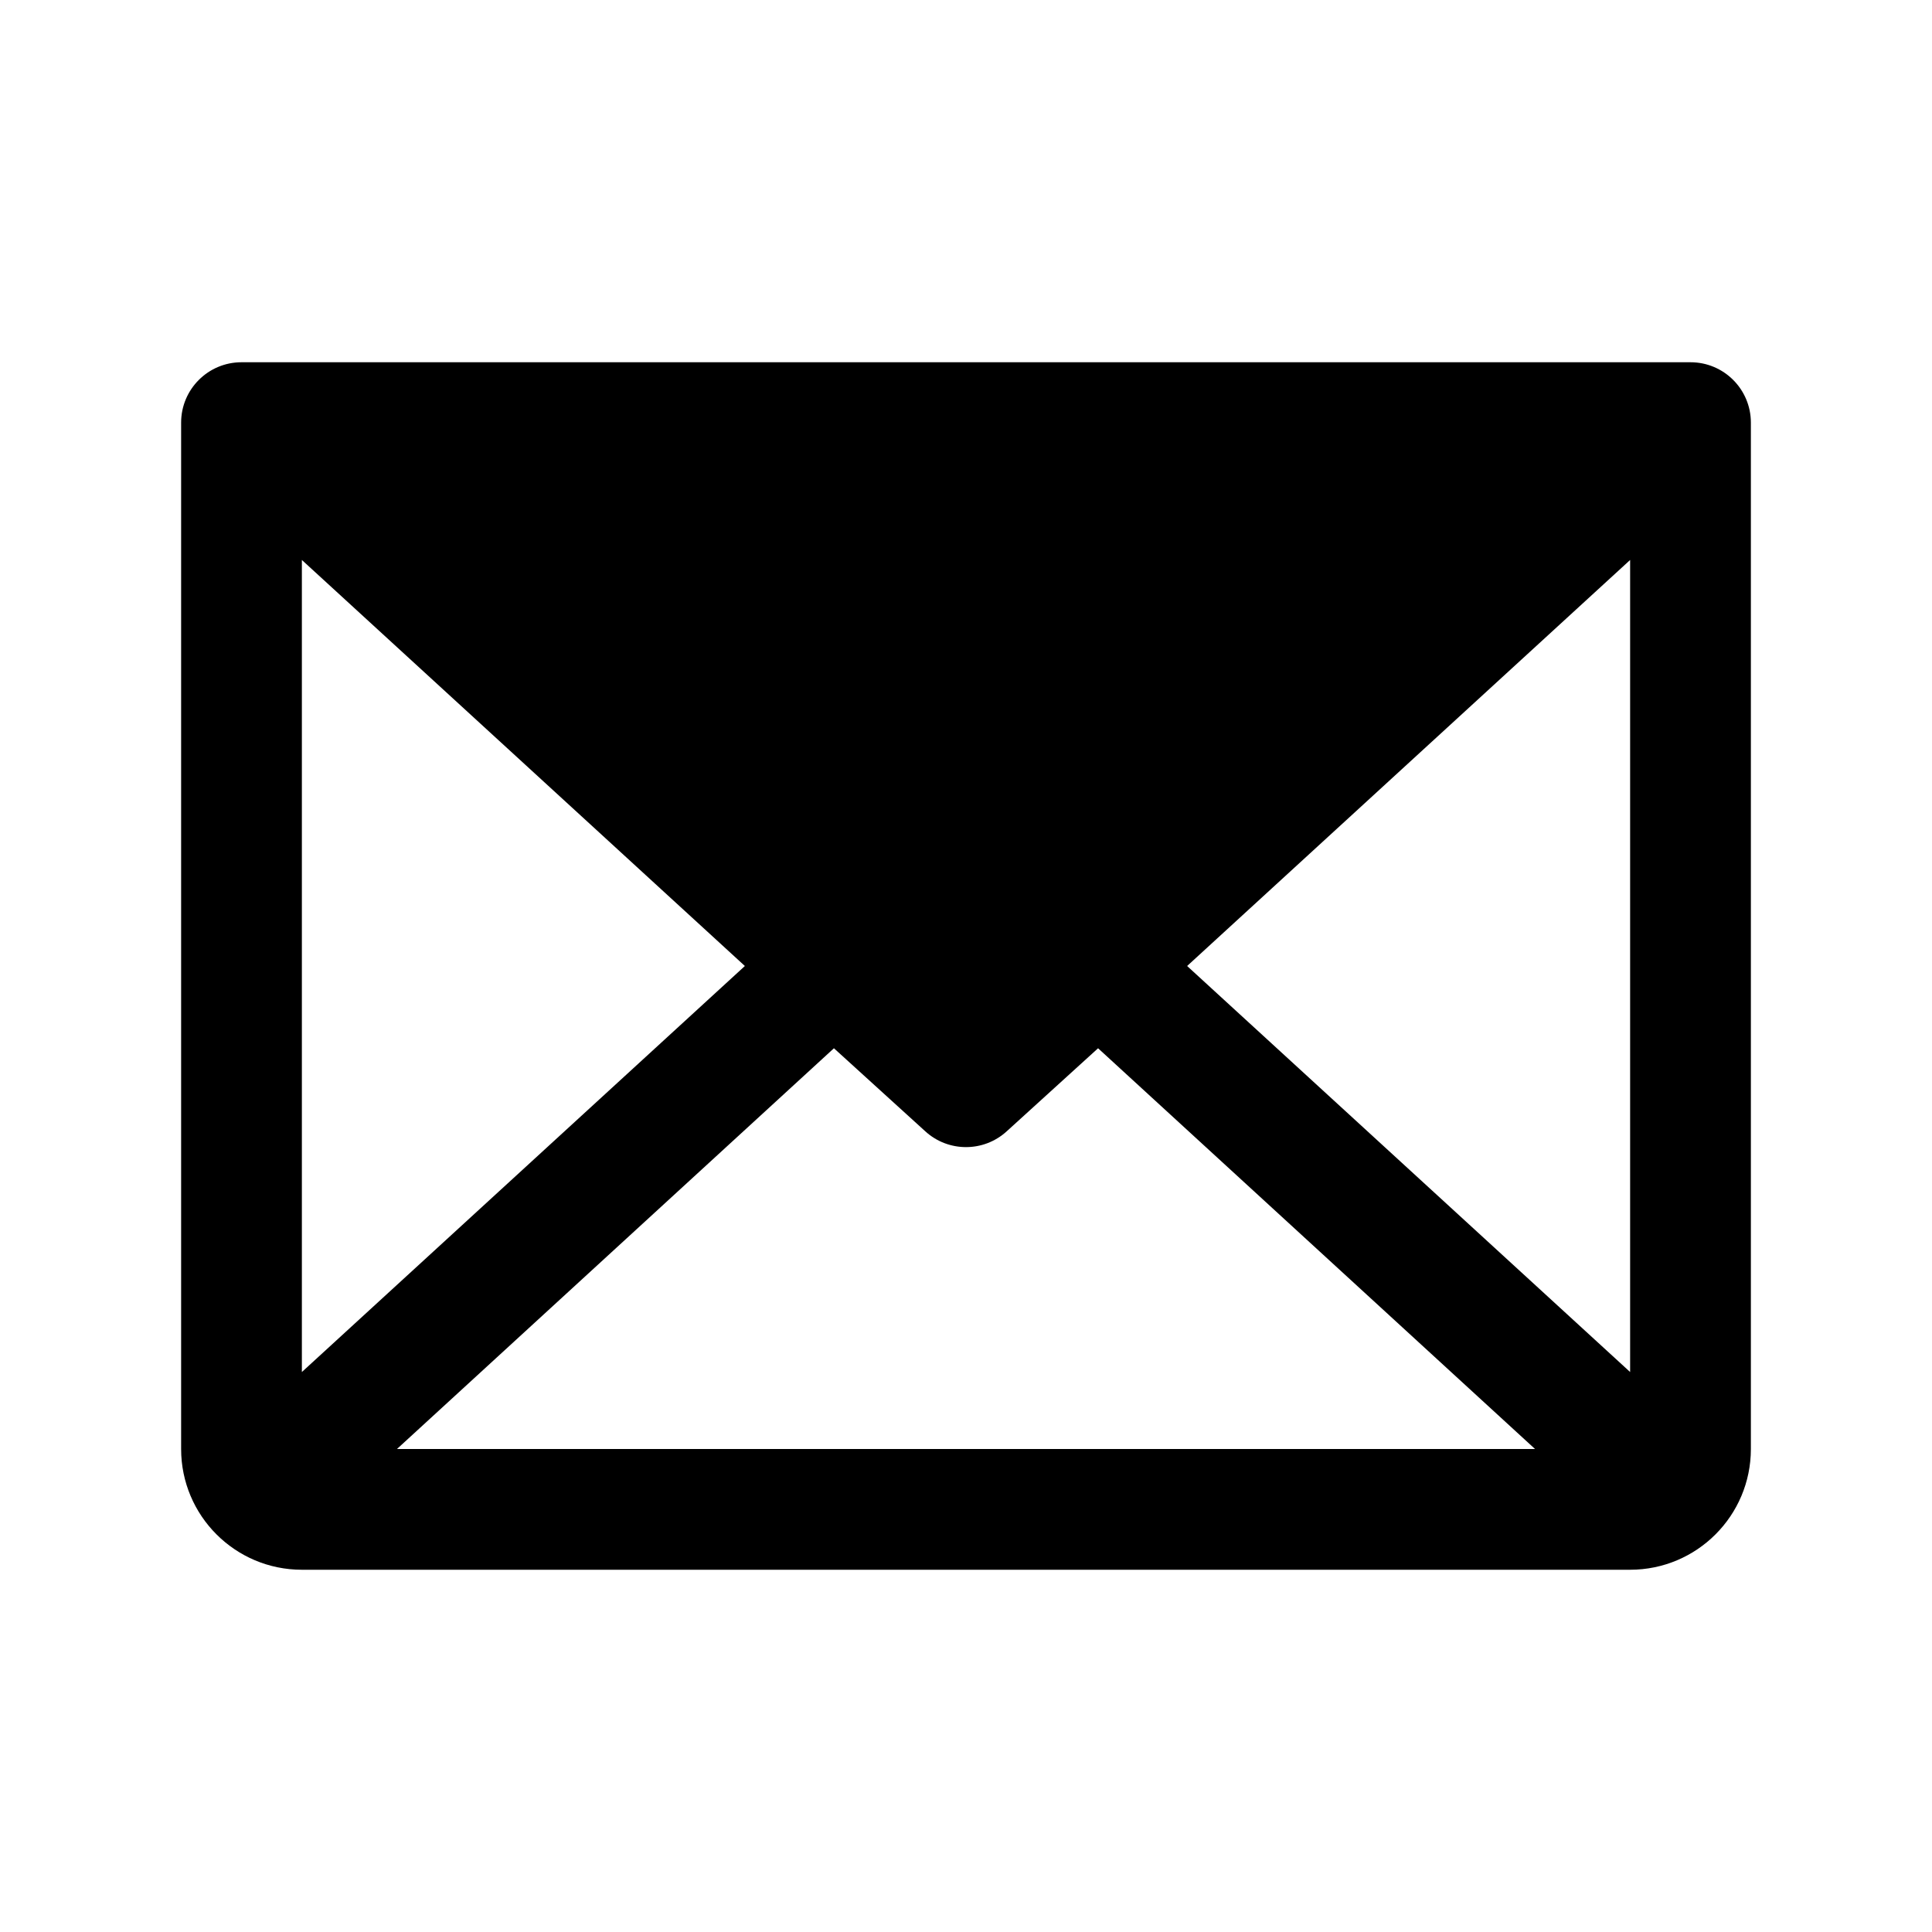
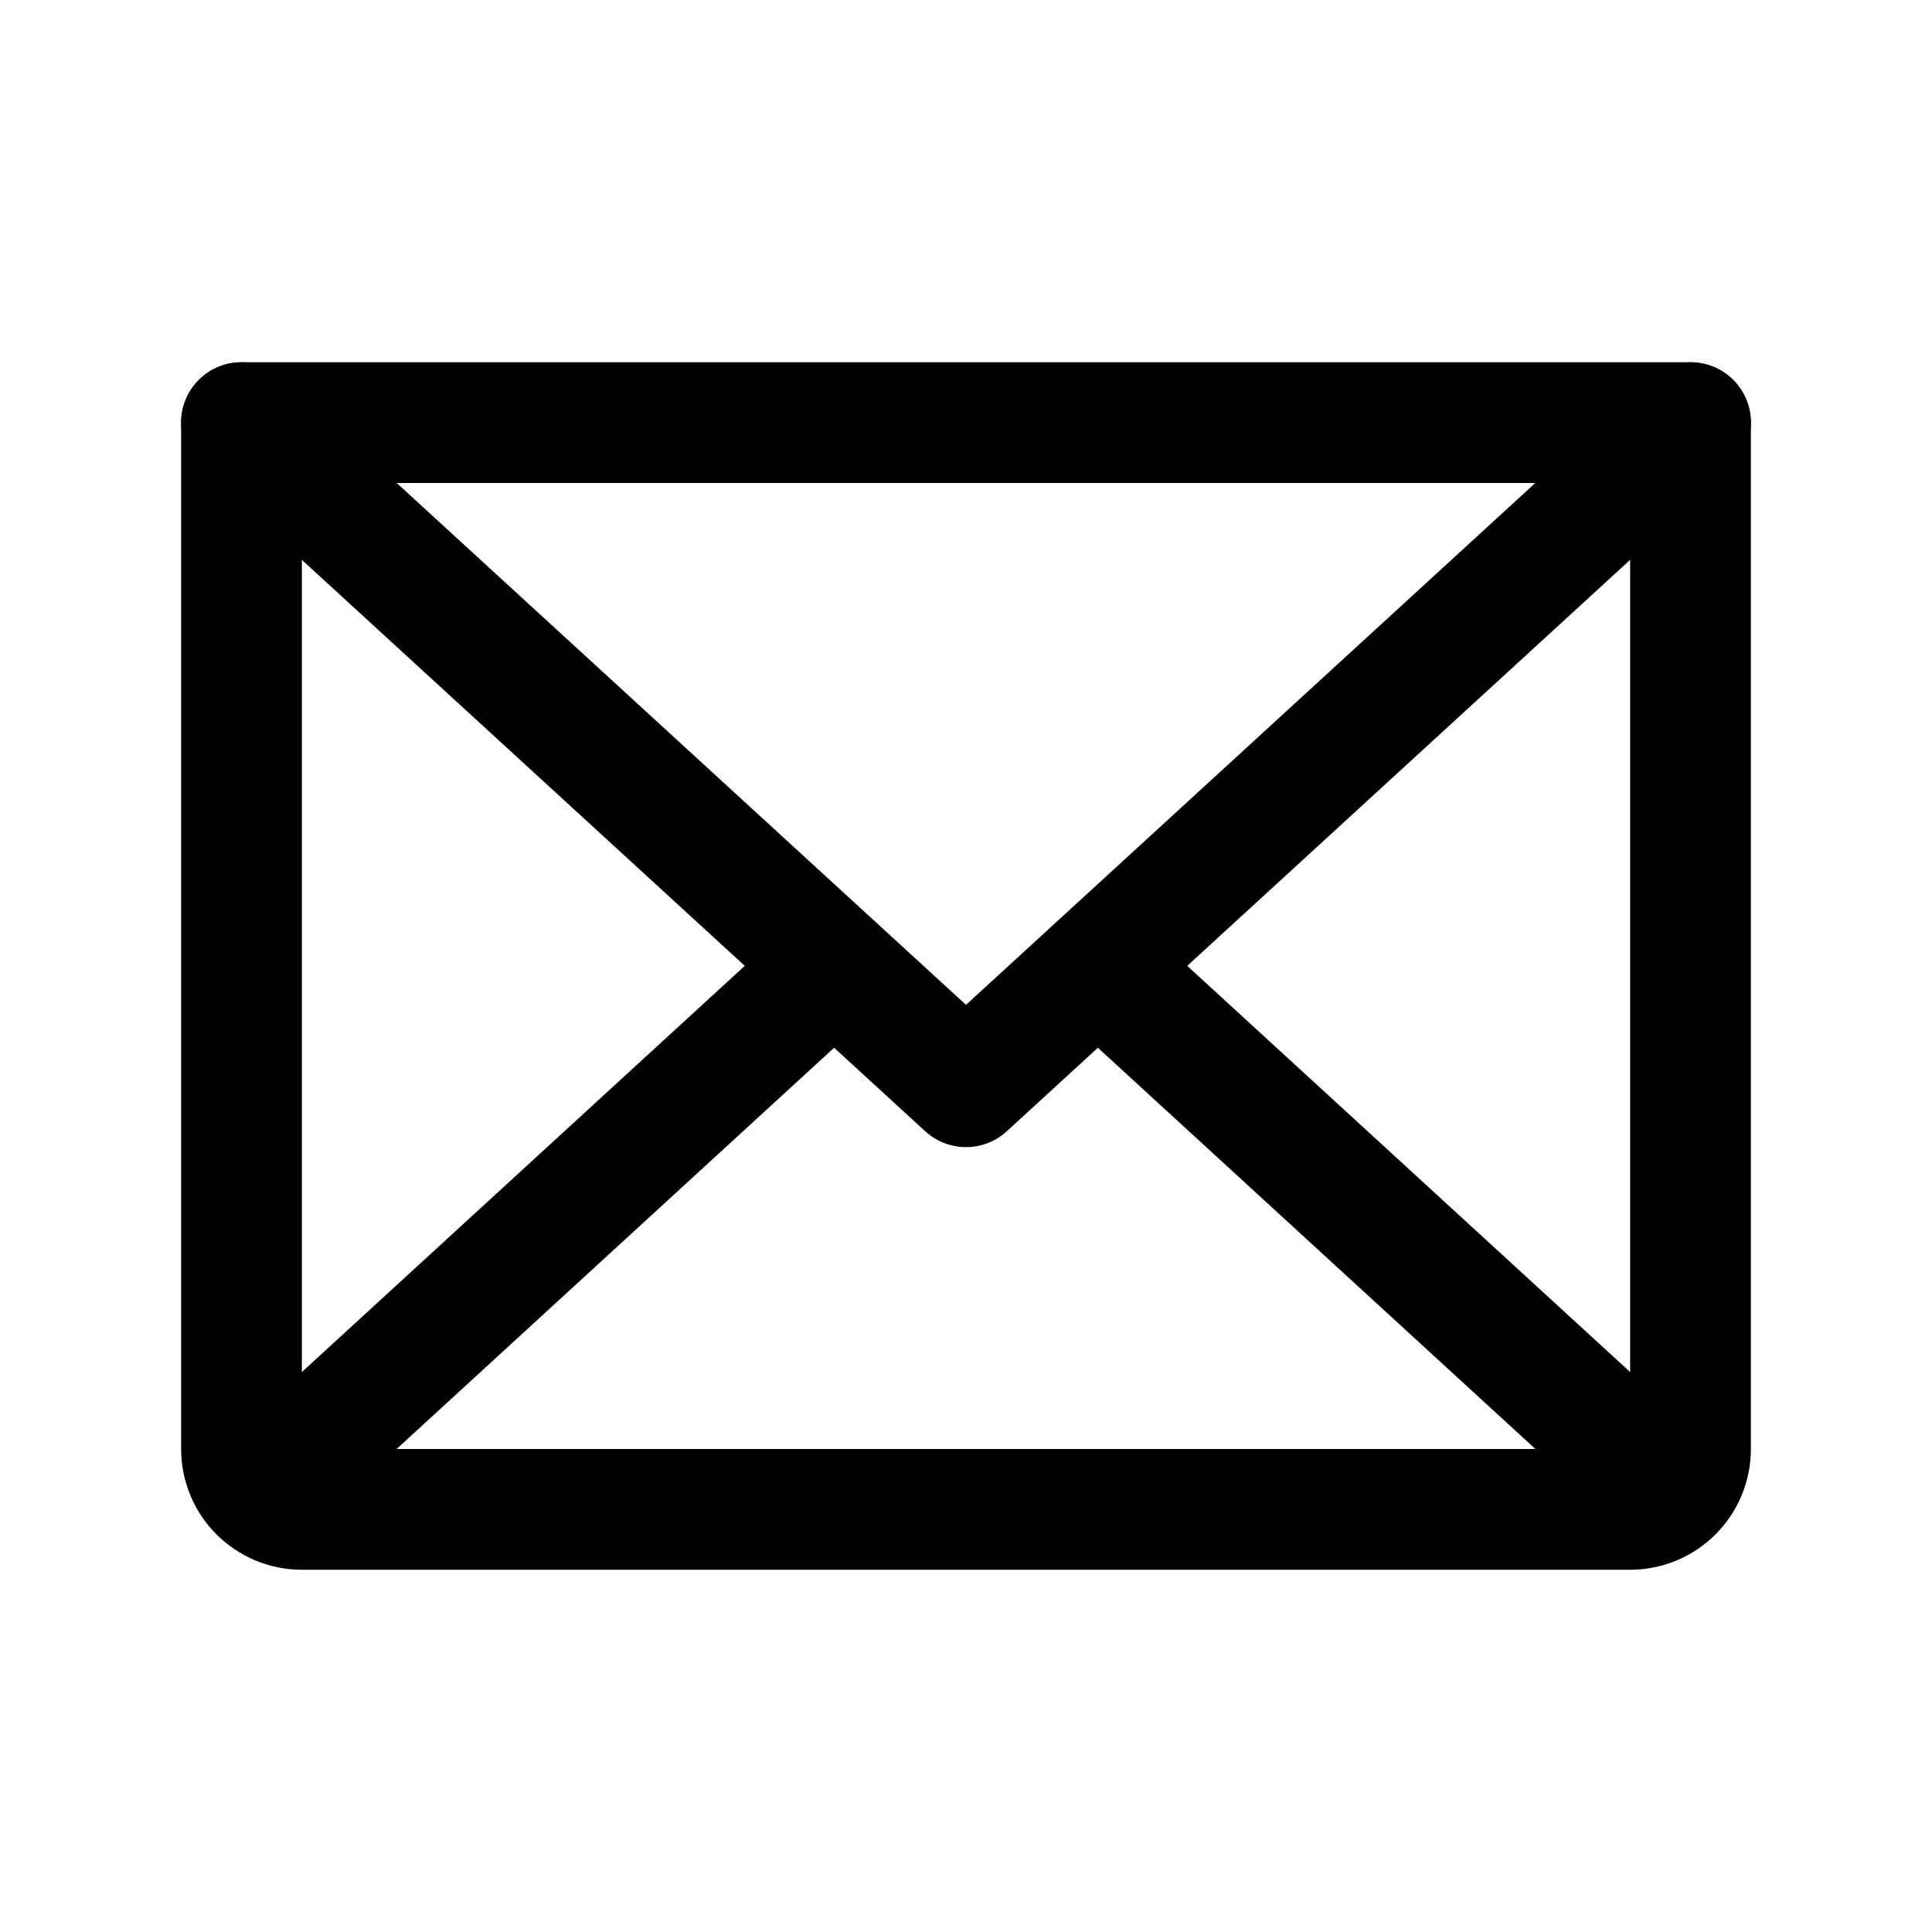
<svg xmlns="http://www.w3.org/2000/svg" viewBox="0 0 256 256">
  <rect width="256" height="256" fill="none" />
-   <path d="M224,48H32a8,8,0,0,0-8,8V192a16,16,0,0,0,16,16H216a16,16,0,0,0,16-16V56A8,8,0,0,0,224,48ZM98.7,128,40,181.8V74.2Zm11.8,10.9,12.1,11a8,8,0,0,0,10.8,0l12.1-11L203.4,192H52.6ZM157.3,128,216,74.2V181.8Z" />
+   <polyline points="224 56 128 144 32 56" fill="none" stroke="#000" stroke-linecap="round" stroke-linejoin="round" stroke-width="16" />
+   <path d="M32,56H224a0,0,0,0,1,0,0V192a8,8,0,0,1-8,8H40a8,8,0,0,1-8-8V56A0,0,0,0,1,32,56Z" fill="none" stroke="#000" stroke-linecap="round" stroke-linejoin="round" stroke-width="16" />
+   <line x1="110.5" y1="128" x2="34.5" y2="197.7" fill="none" stroke="#000" stroke-linecap="round" stroke-linejoin="round" stroke-width="16" />
+   <line x1="221.5" y1="197.7" x2="145.5" y2="128" fill="none" stroke="#000" stroke-linecap="round" stroke-linejoin="round" stroke-width="16" />
</svg>
